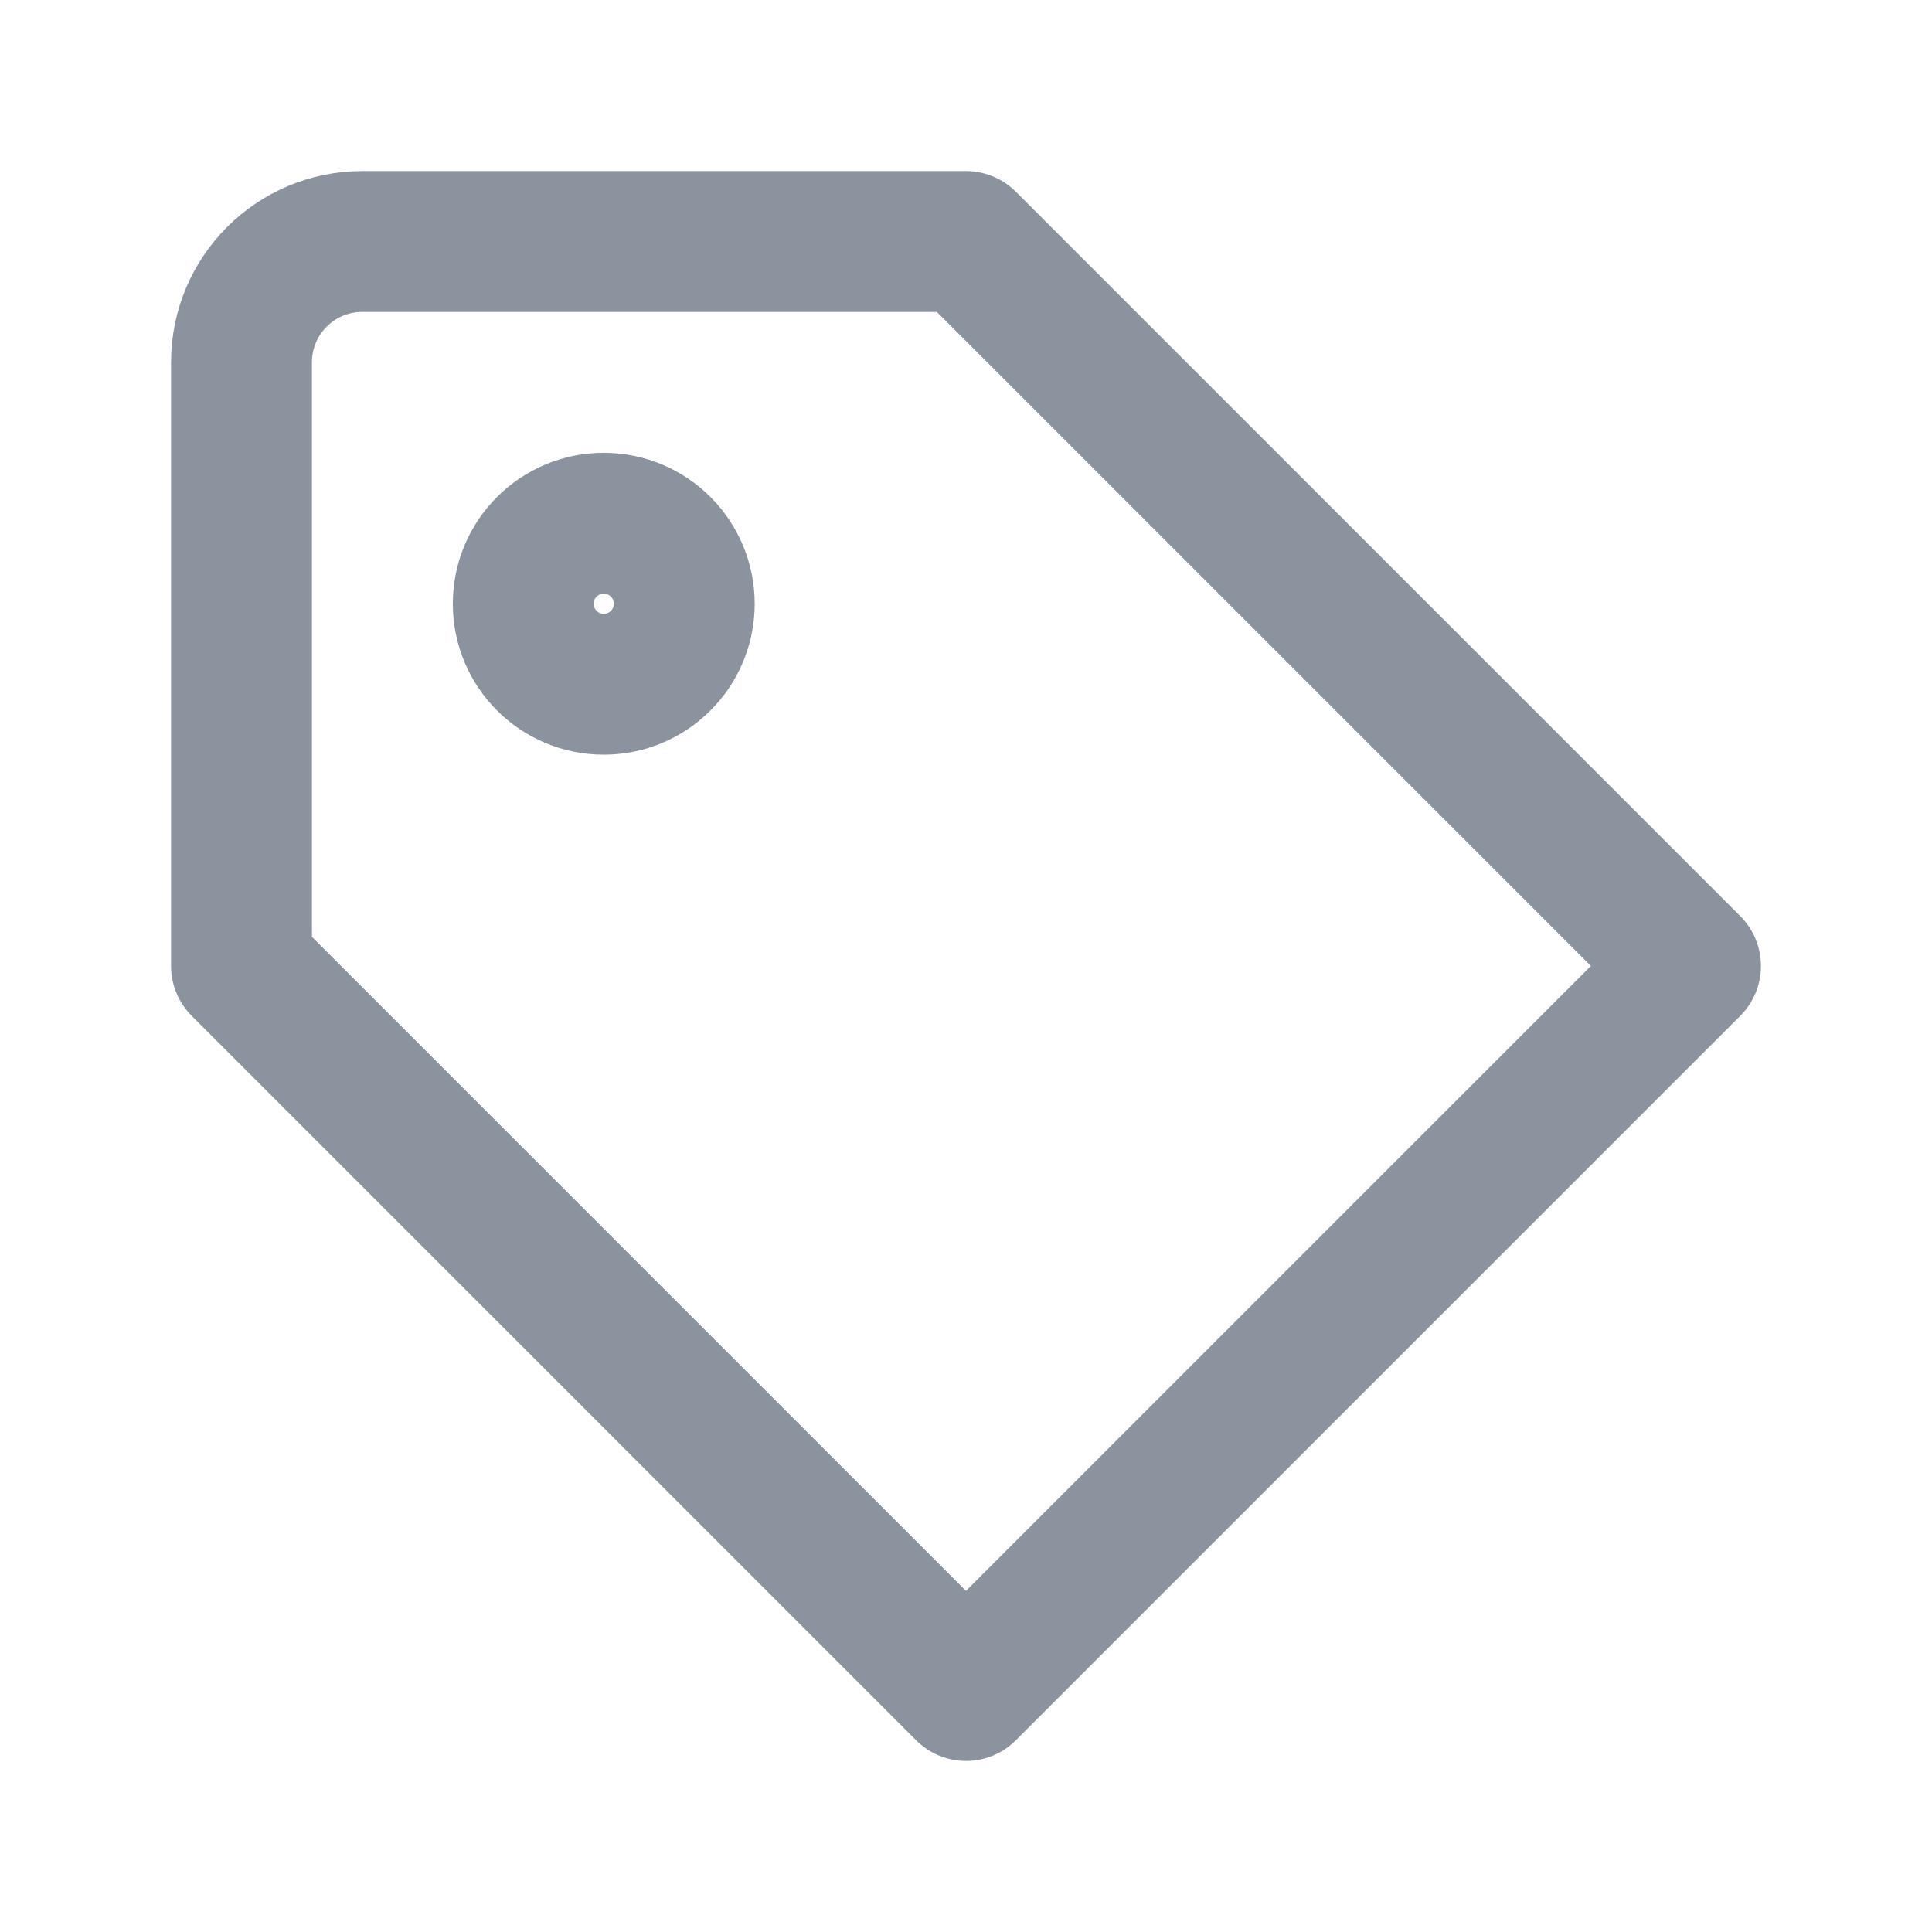
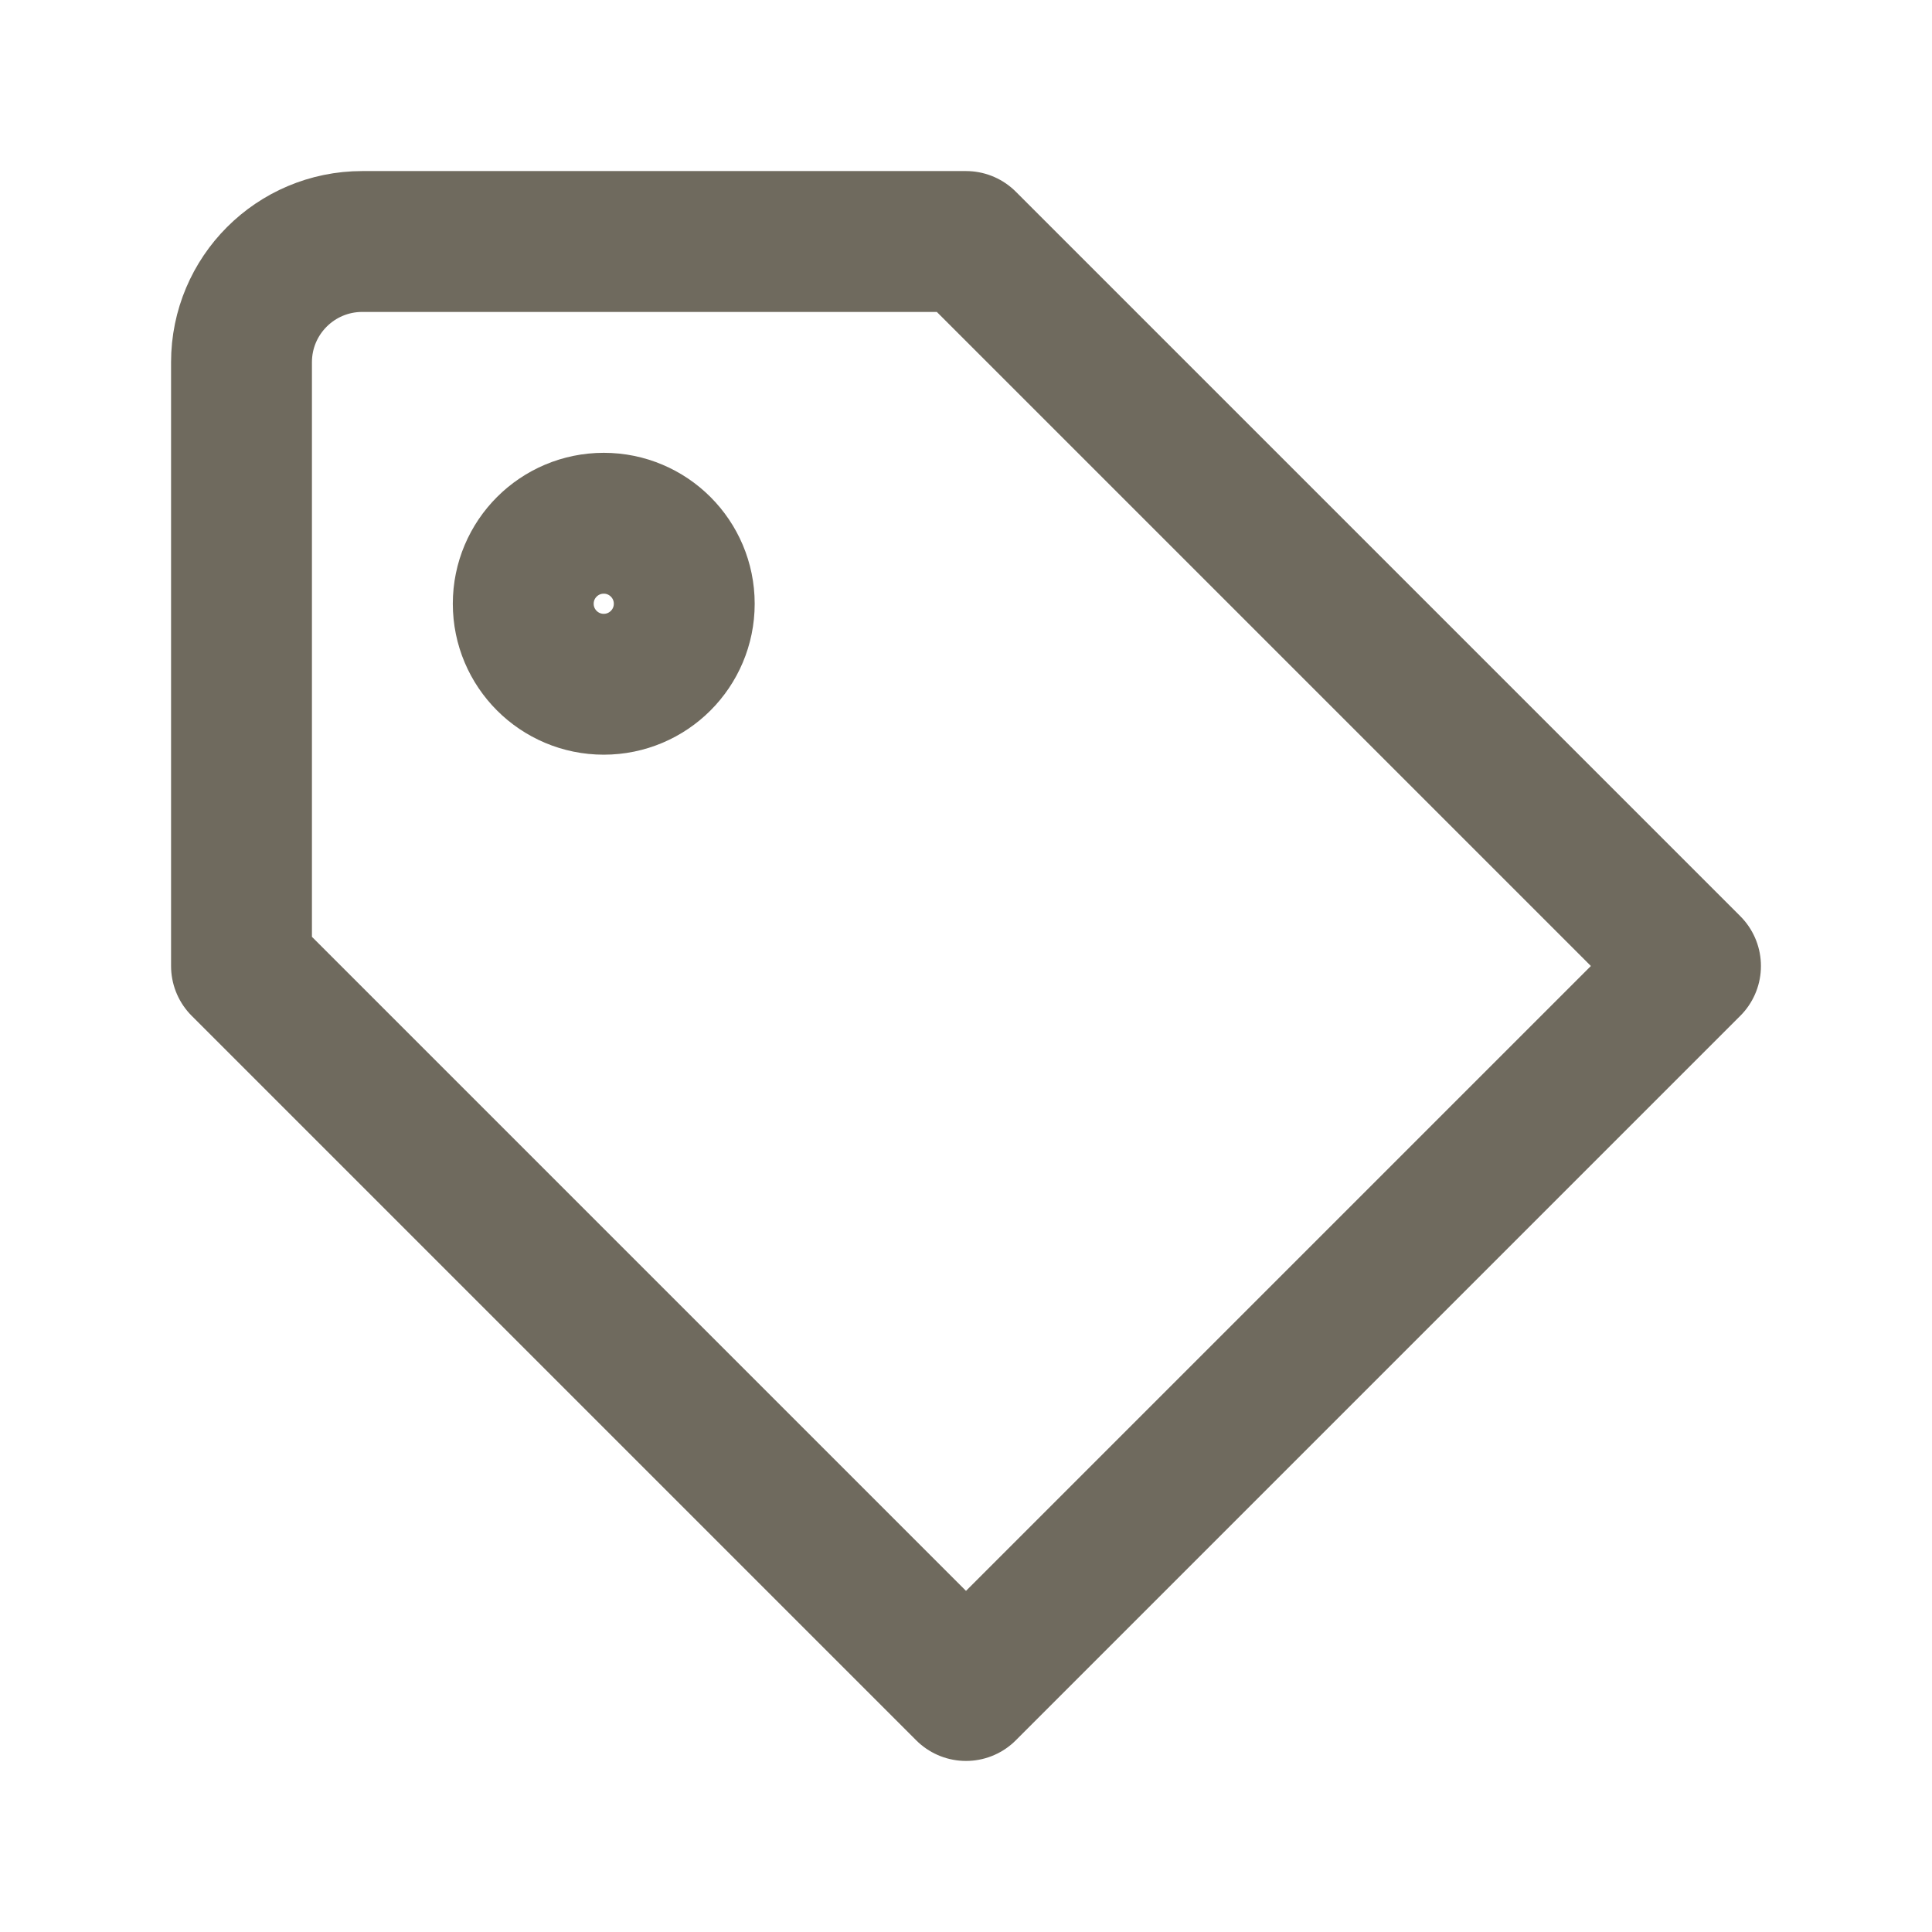
<svg xmlns="http://www.w3.org/2000/svg" viewBox="0 0 24 24" width="24" height="24" role="img" aria-labelledby="title desc">
-   <path d="M3 12V4.5A1.5 1.5 0 0 1 4.5 3H12l9 9-9 9z" fill="none" stroke="#8b949e" stroke-width="1.75" stroke-linecap="round" stroke-linejoin="round" />
-   <path d="M7.5 6.5a1 1 0 1 1 0 2 1 1 0 0 1 0-2z" fill="none" stroke="#8b949e" stroke-width="1.75" stroke-linecap="round" stroke-linejoin="round" />
+   <path d="M3 12V4.5A1.5 1.5 0 0 1 4.5 3H12l9 9-9 9z" fill="none" stroke="#6f6a5e" stroke-width="1.75" stroke-linecap="round" stroke-linejoin="round" />
+   <path d="M7.5 6.5a1 1 0 1 1 0 2 1 1 0 0 1 0-2z" fill="none" stroke="#6f6a5e" stroke-width="1.75" stroke-linecap="round" stroke-linejoin="round" />
</svg>
